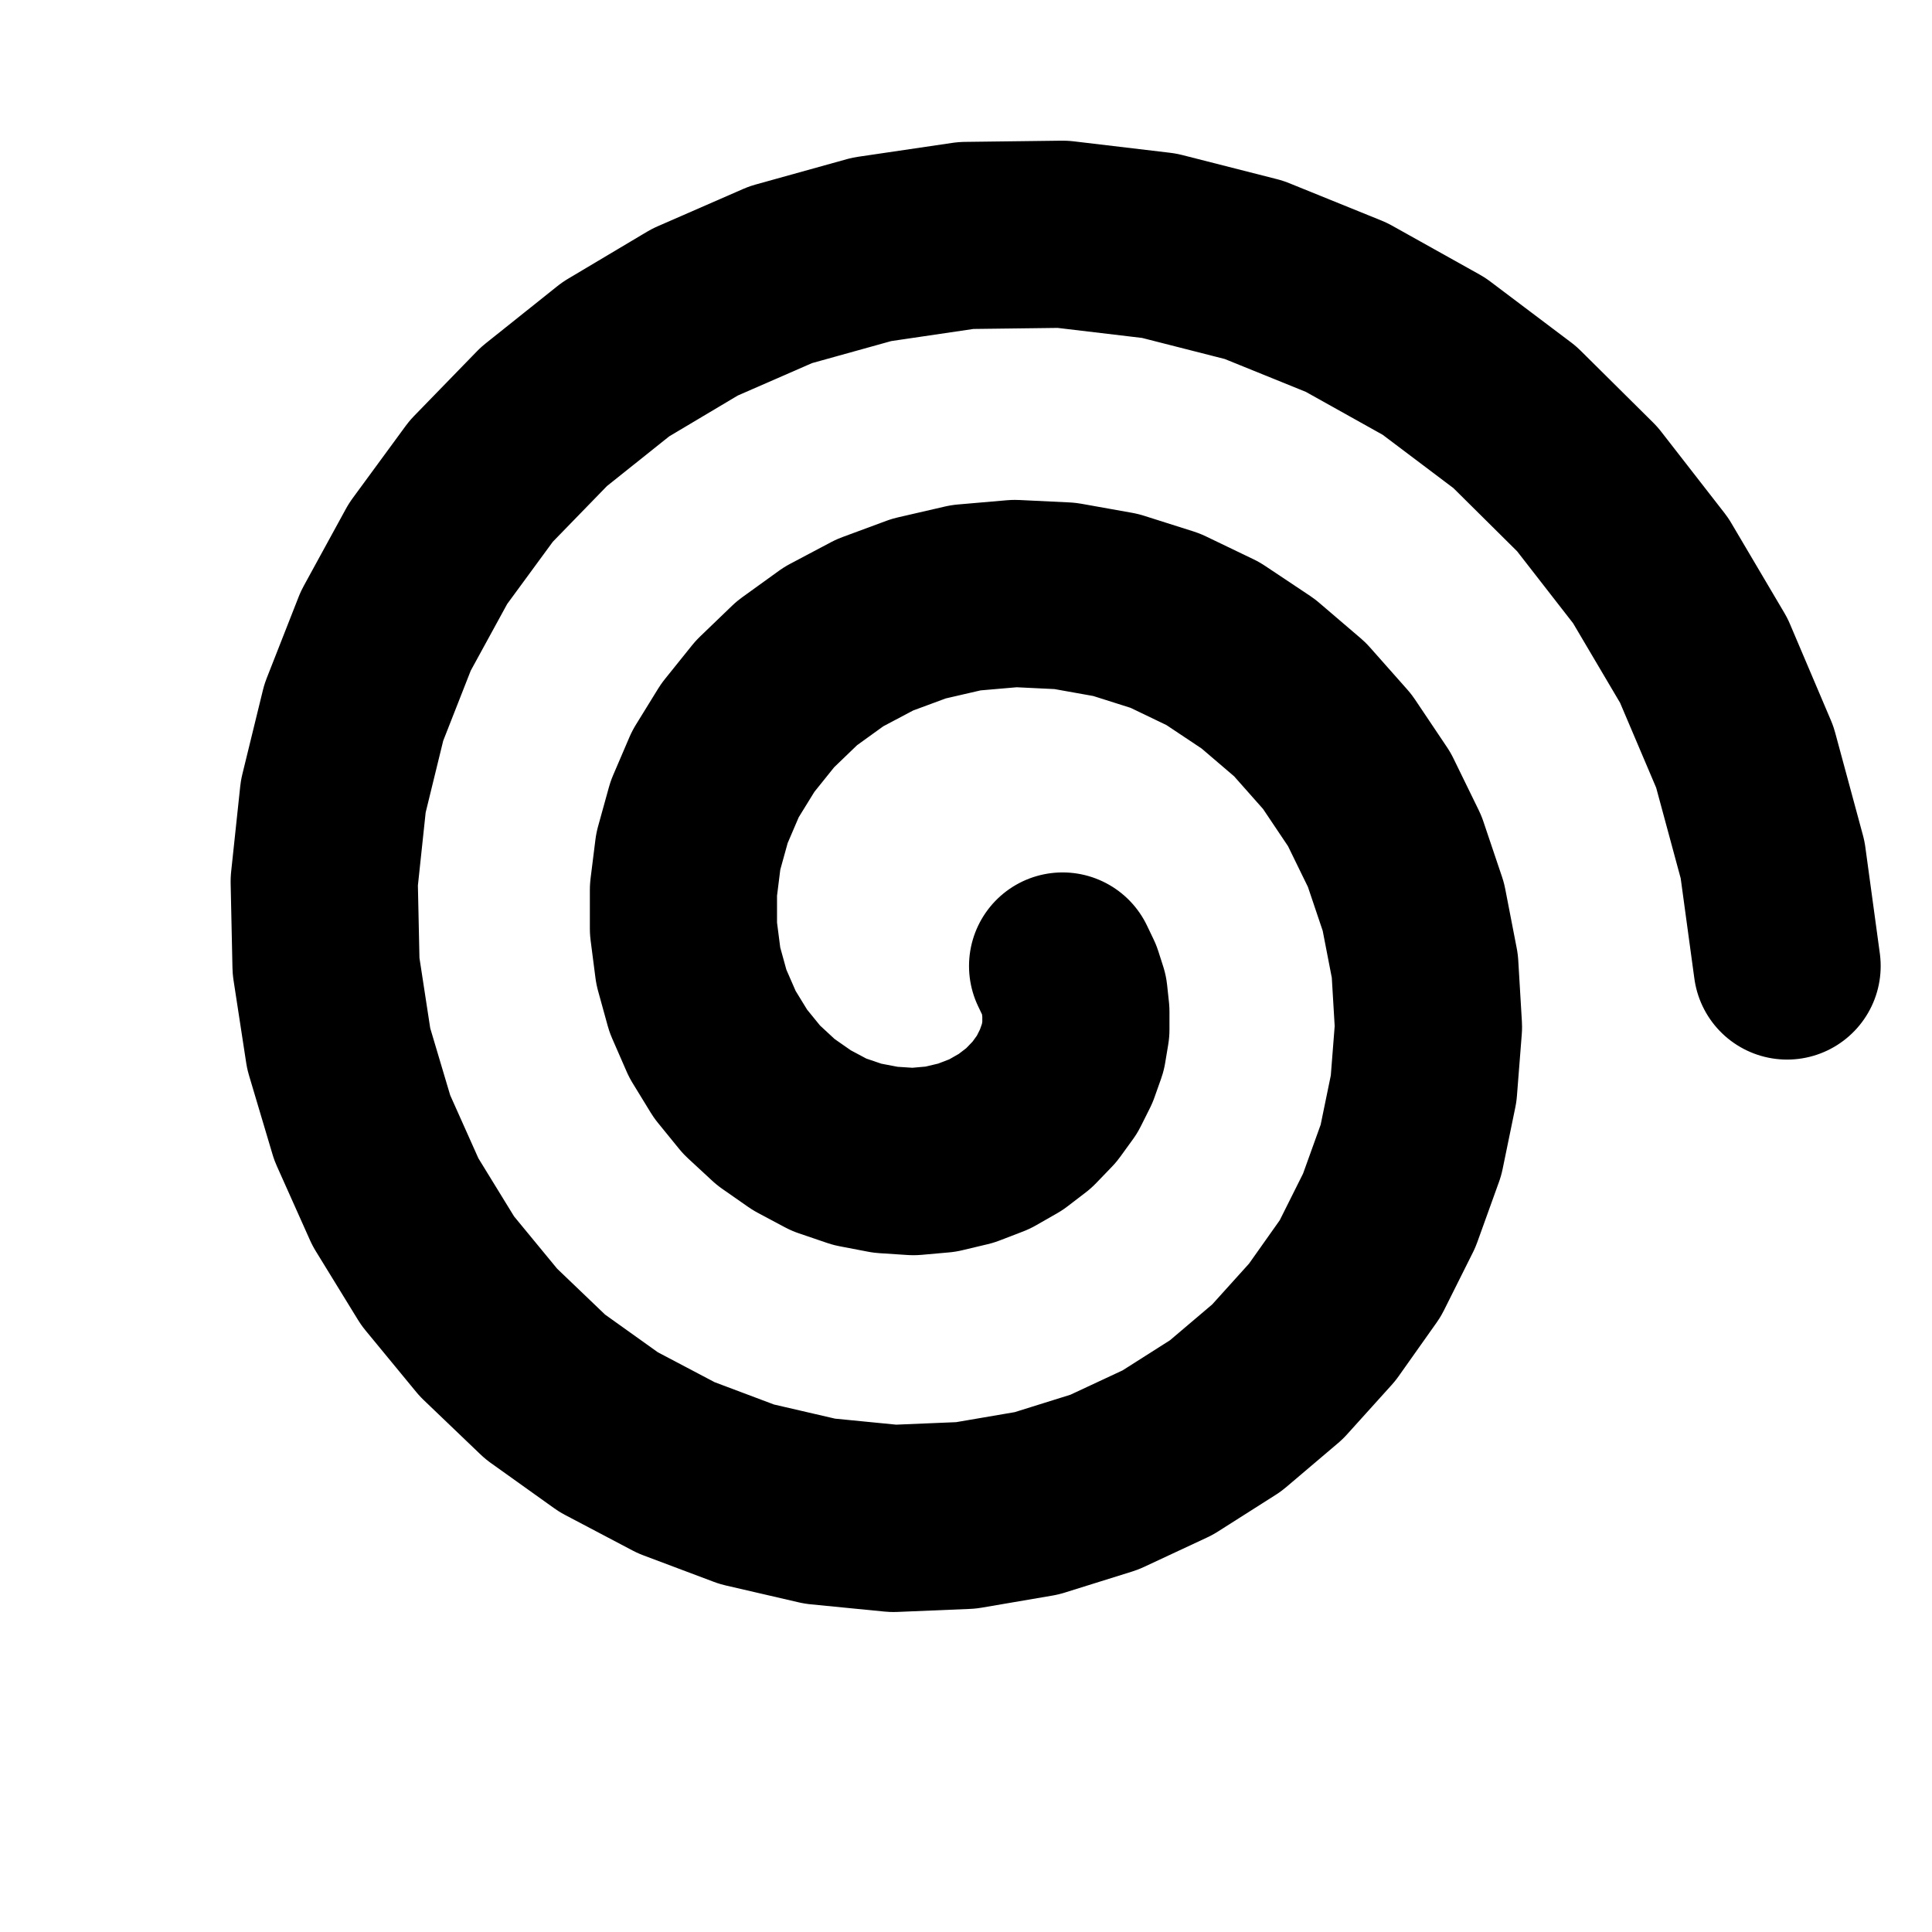
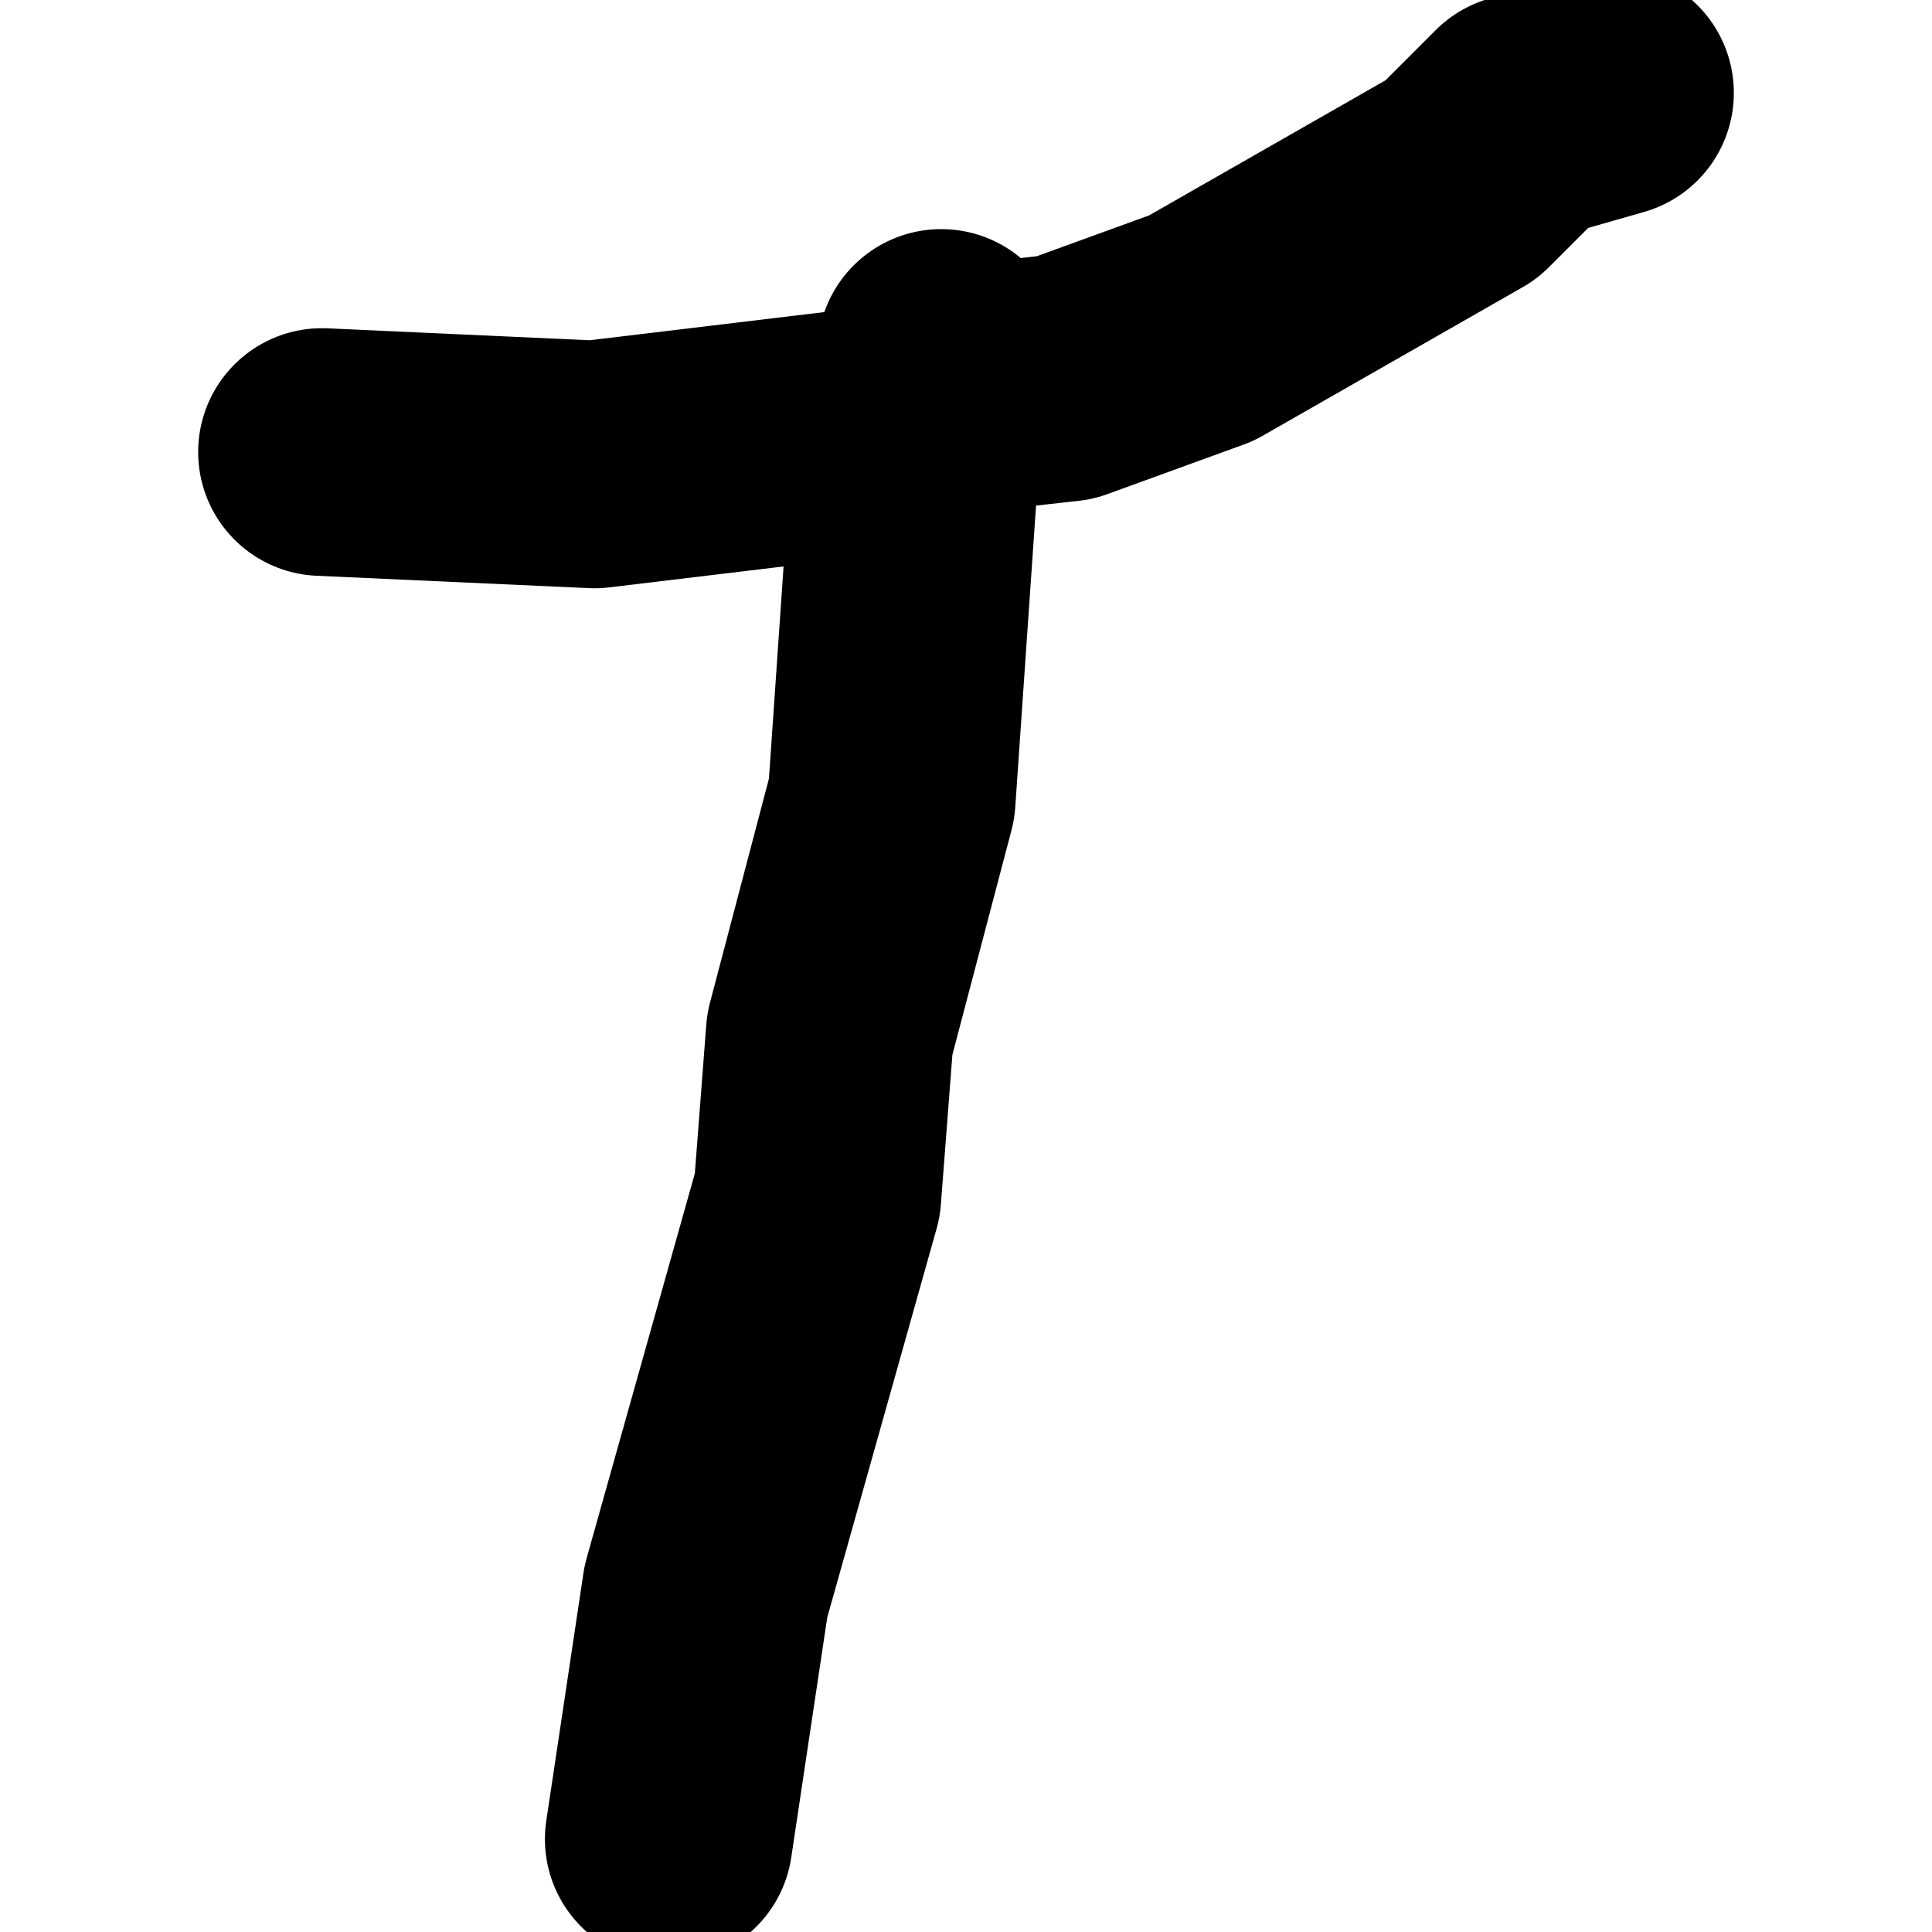
- <svg xmlns="http://www.w3.org/2000/svg" viewBox="0 0 32 32">
-   <path d="M17.60 16.00 L17.71 16.23 L17.79 16.48 L17.82 16.76 L17.82 17.05 L17.77 17.35 L17.66 17.66 L17.51 17.96 L17.30 18.25 L17.04 18.52 L16.74 18.75 L16.39 18.95 L16.00 19.10 L15.58 19.20 L15.13 19.24 L14.67 19.21 L14.20 19.12 L13.73 18.96 L13.28 18.72 L12.85 18.42 L12.45 18.05 L12.10 17.62 L11.80 17.13 L11.56 16.58 L11.40 16.00 L11.32 15.38 L11.32 14.74 L11.40 14.10 L11.58 13.45 L11.85 12.82 L12.22 12.22 L12.67 11.66 L13.20 11.15 L13.81 10.71 L14.49 10.35 L15.22 10.08 L16.00 9.90 L16.81 9.83 L17.64 9.87 L18.48 10.02 L19.30 10.28 L20.09 10.66 L20.84 11.16 L21.53 11.75 L22.15 12.45 L22.68 13.24 L23.10 14.10 L23.41 15.02 L23.60 16.00 L23.66 17.01 L23.58 18.03 L23.37 19.05 L23.01 20.05 L22.53 21.01 L21.90 21.90 L21.16 22.72 L20.30 23.45 L19.34 24.06 L18.29 24.55 L17.17 24.90 L16.00 25.10 L14.80 25.15 L13.58 25.03 L12.37 24.75 L11.20 24.31 L10.08 23.72 L9.03 22.97 L8.09 22.07 L7.25 21.05 L6.55 19.91 L6.00 18.68 L5.61 17.37 L5.40 16.00 L5.37 14.60 L5.52 13.19 L5.86 11.80 L6.39 10.45 L7.09 9.17 L7.97 7.97 L9.01 6.90 L10.20 5.95 L11.51 5.17 L12.93 4.55 L14.44 4.13 L16.00 3.90 L17.60 3.88 L19.20 4.07 L20.77 4.47 L22.30 5.09 L23.75 5.90 L25.09 6.91 L26.29 8.10 L27.34 9.45 L28.22 10.94 L28.90 12.54 L29.36 14.24 L29.60 16.00" fill="none" stroke="#000" stroke-width="3.1" stroke-linecap="round" stroke-linejoin="round" />
+ <svg xmlns="http://www.w3.org/2000/svg" viewBox="16 29.5 156 156">
+   <path d="M42 66 64 67 89 64 M90 65 88 94 83 113 82 126 73 158 70 178 M93 61 102 60 113 56 134 44 139 39 146 37 M92 58 93 61 M93 61 90 64" fill="none" stroke="#000" stroke-width="20" stroke-linecap="round" stroke-linejoin="round" />
</svg>
